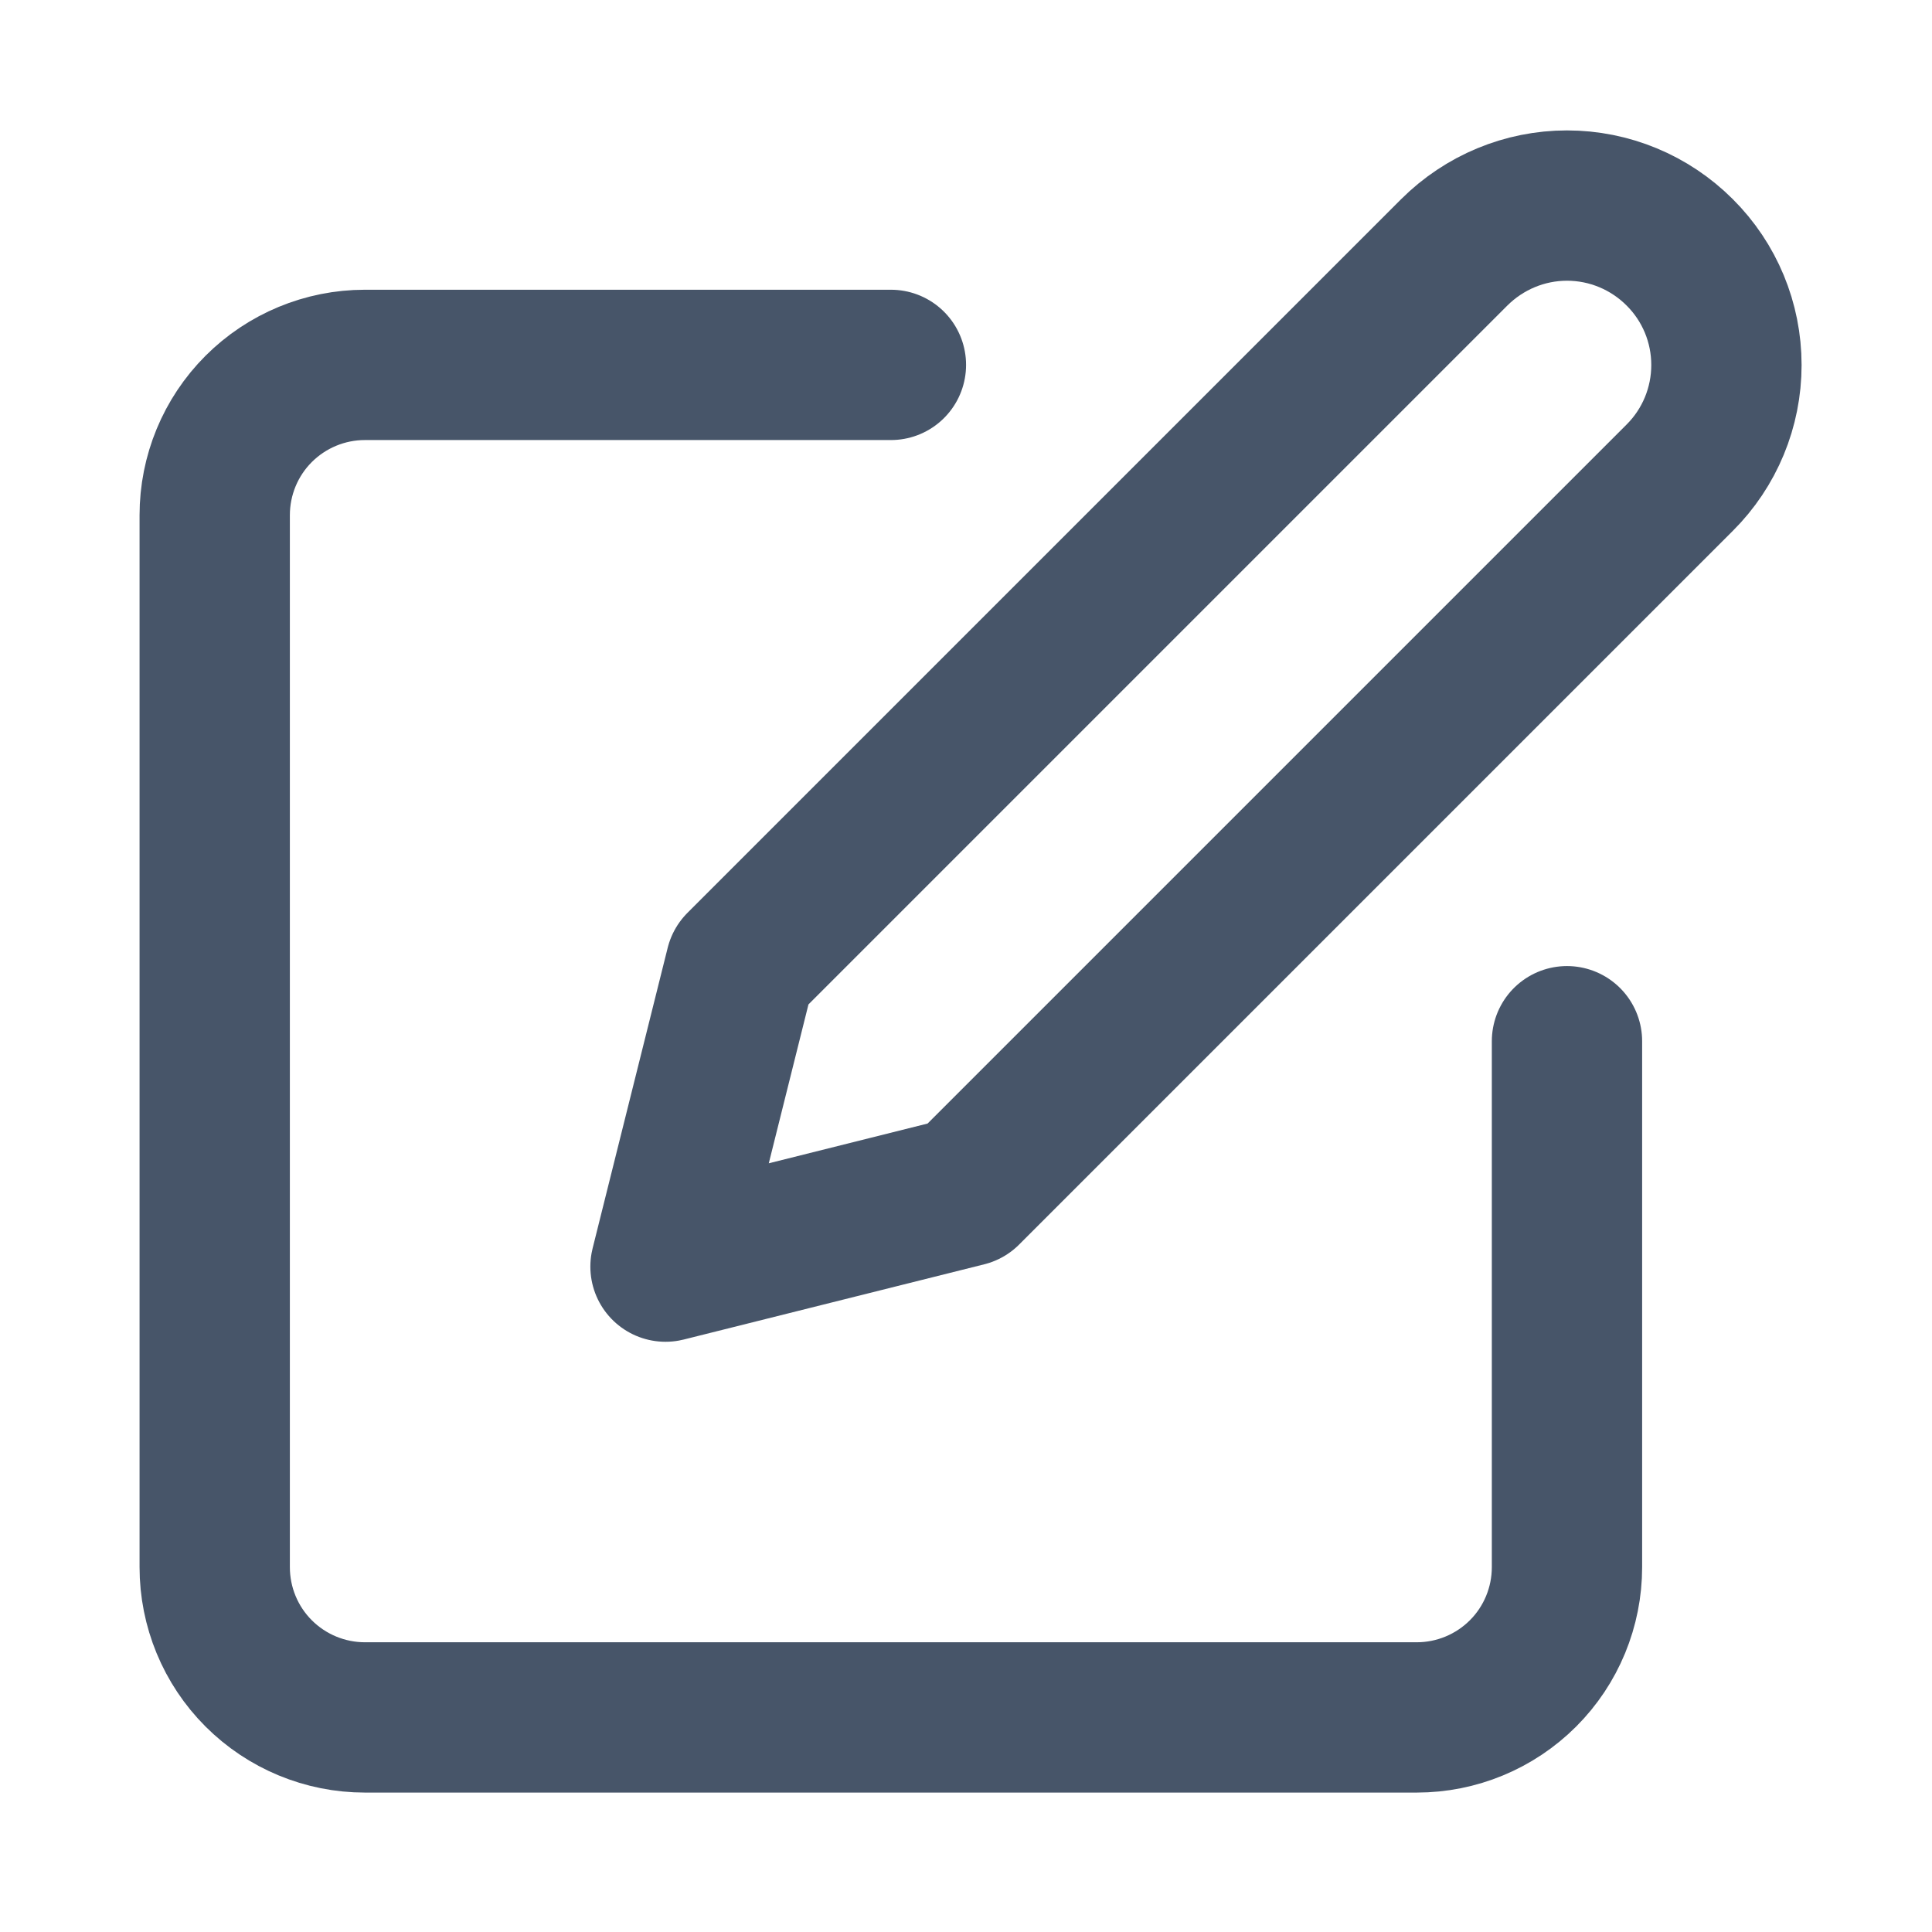
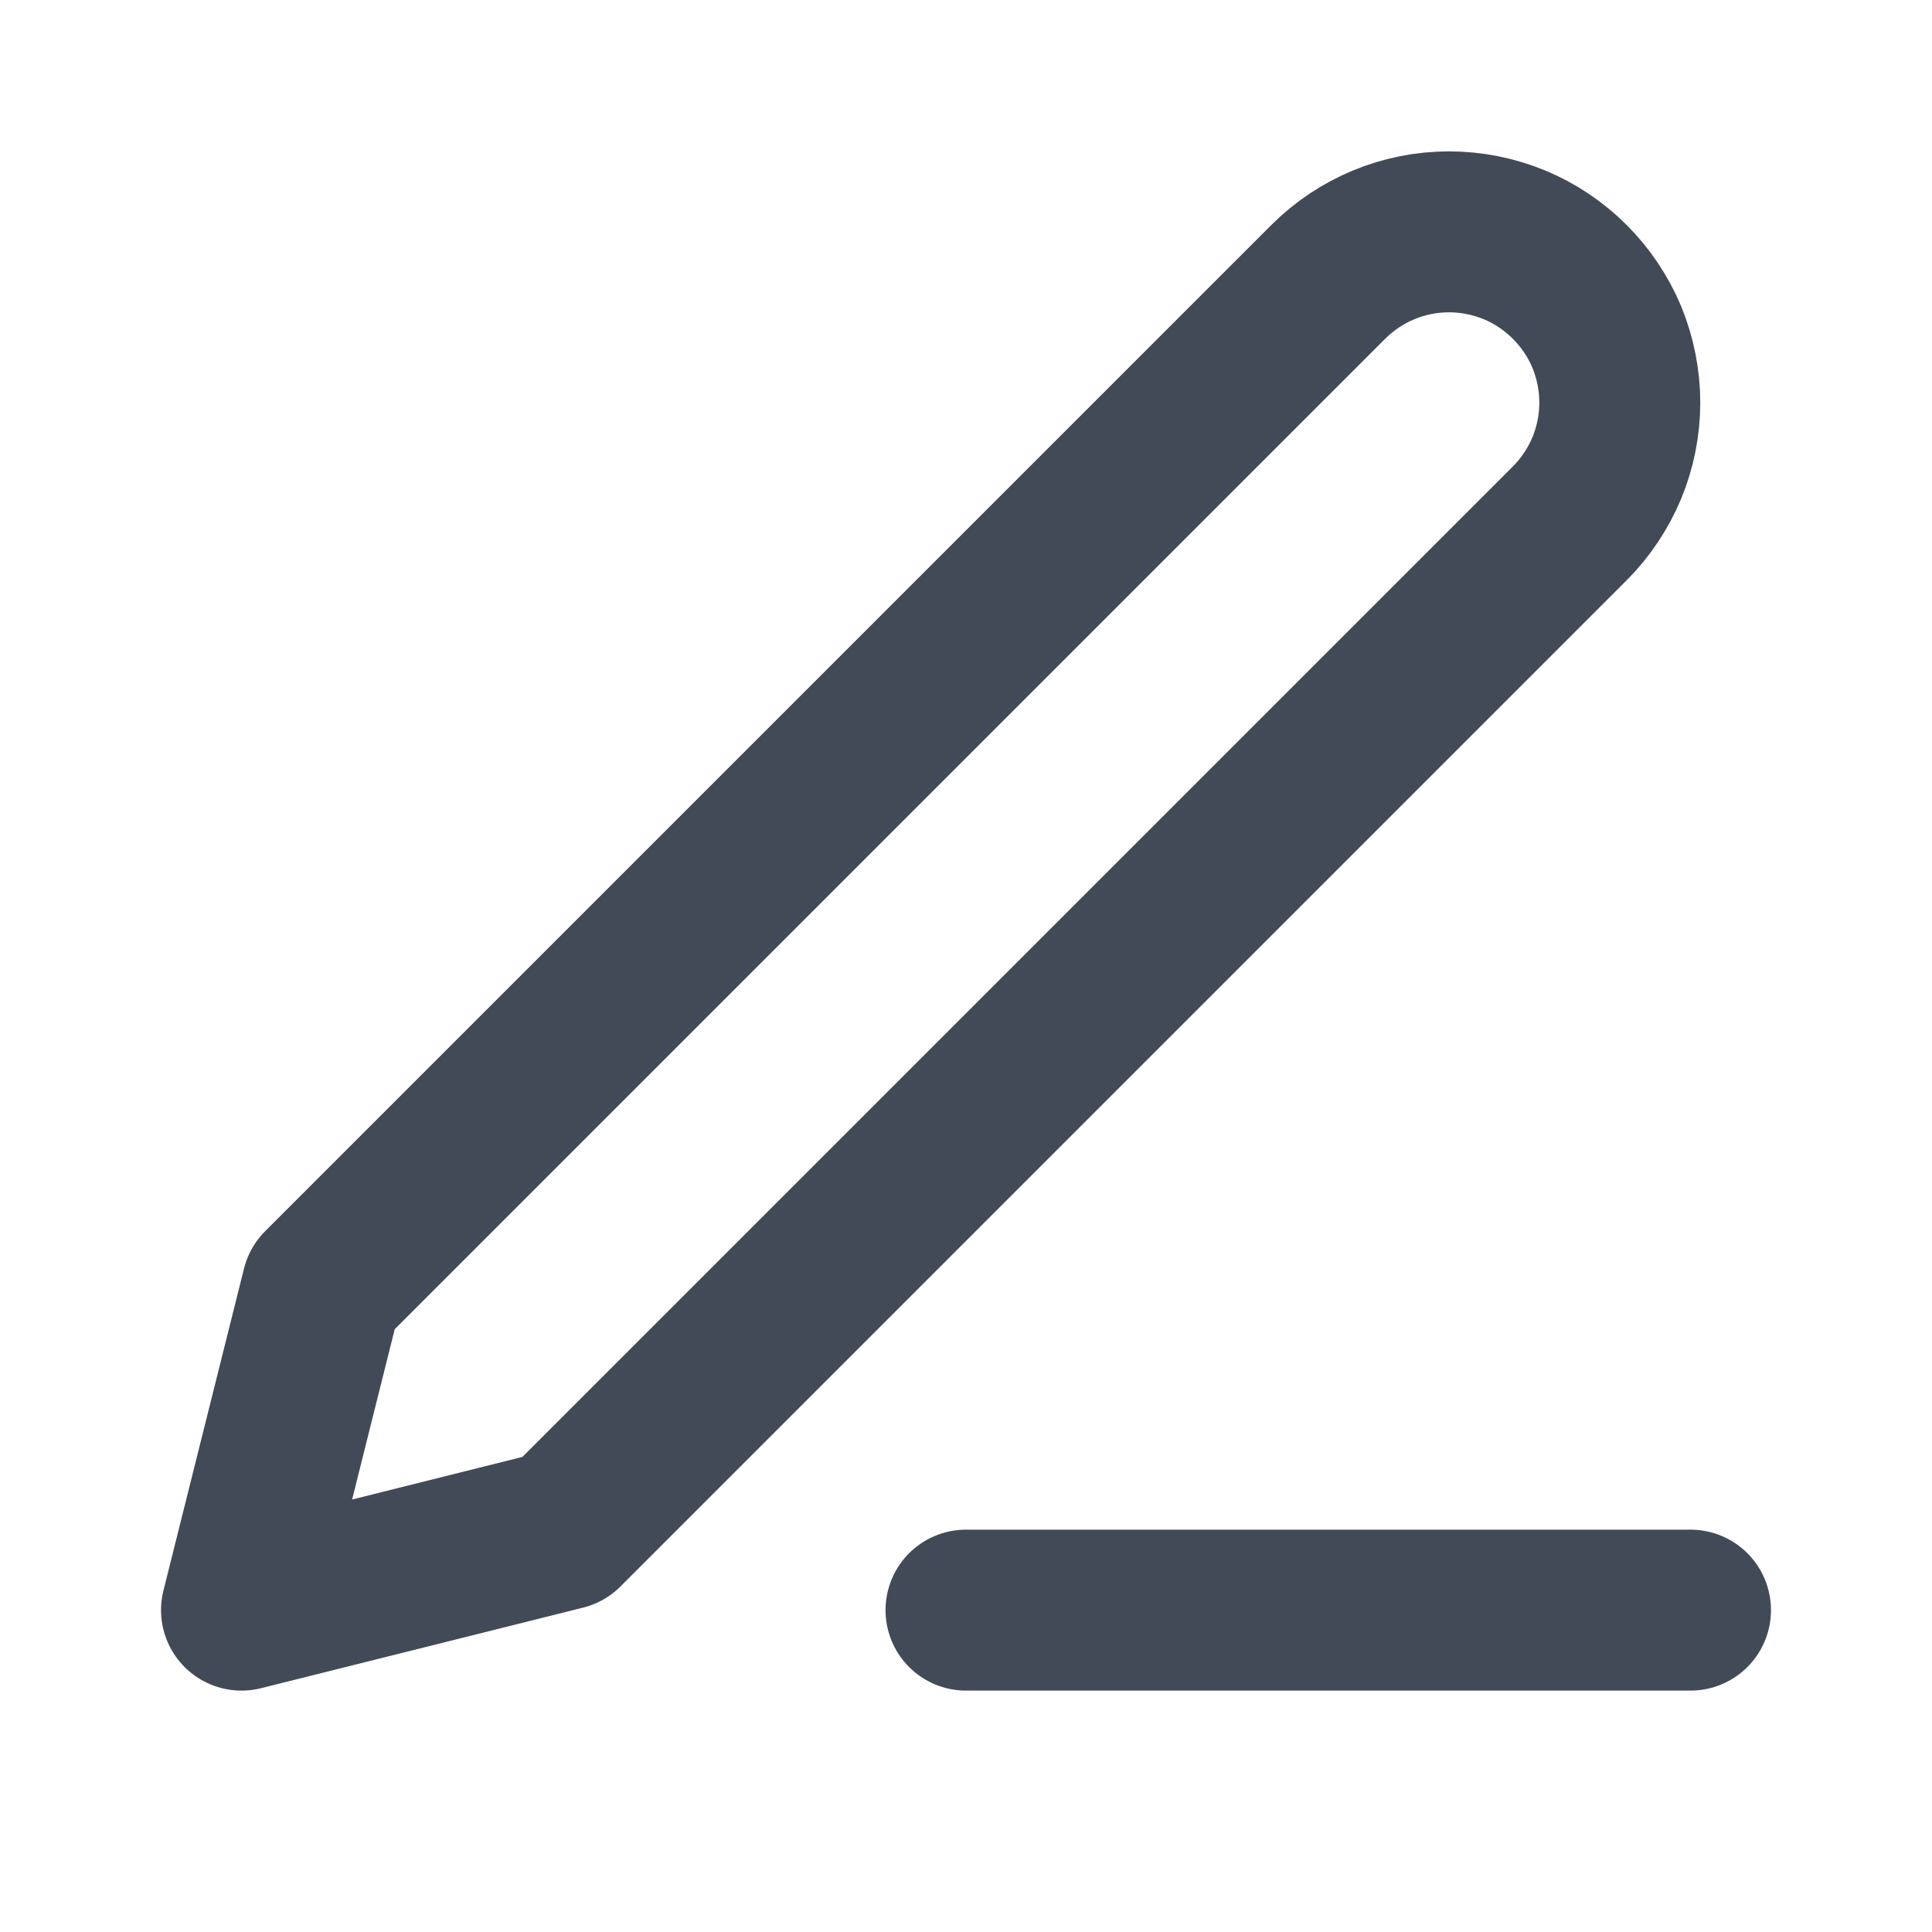
- <svg xmlns="http://www.w3.org/2000/svg" width="15" height="15" viewBox="0 0 15 15" fill="none">
-   <path d="M6.917 2.833H2.833C2.524 2.833 2.227 2.956 2.008 3.175C1.789 3.394 1.667 3.691 1.667 4V12.167C1.667 12.476 1.789 12.773 2.008 12.992C2.227 13.211 2.524 13.334 2.833 13.334H11C11.309 13.334 11.606 13.211 11.825 12.992C12.044 12.773 12.166 12.476 12.166 12.167V8.084" stroke="#475569" stroke-width="1.167" stroke-linecap="round" stroke-linejoin="round" />
-   <path d="M11.291 1.959C11.524 1.727 11.838 1.596 12.166 1.596C12.495 1.596 12.809 1.727 13.041 1.959C13.274 2.191 13.404 2.505 13.404 2.834C13.404 3.162 13.274 3.477 13.041 3.709L7.5 9.25L5.167 9.834L5.75 7.5L11.291 1.959Z" stroke="#475569" stroke-width="1.167" stroke-linecap="round" stroke-linejoin="round" />
+ <svg xmlns="http://www.w3.org/2000/svg" width="10" height="10" viewBox="0 0 10 10" fill="none">
+   <path d="M5 8.334H8.75" stroke="#424A57" stroke-width="0.833" stroke-linecap="round" stroke-linejoin="round" />
+   <path d="M6.875 1.459C7.041 1.293 7.266 1.2 7.5 1.2C7.616 1.2 7.731 1.223 7.838 1.267C7.945 1.311 8.043 1.377 8.125 1.459C8.207 1.541 8.272 1.638 8.317 1.745C8.361 1.853 8.384 1.968 8.384 2.084C8.384 2.2 8.361 2.315 8.317 2.422C8.272 2.529 8.207 2.627 8.125 2.709L2.917 7.917L1.25 8.334L1.667 6.667L6.875 1.459Z" stroke="#424A57" stroke-width="0.833" stroke-linecap="round" stroke-linejoin="round" />
</svg>
